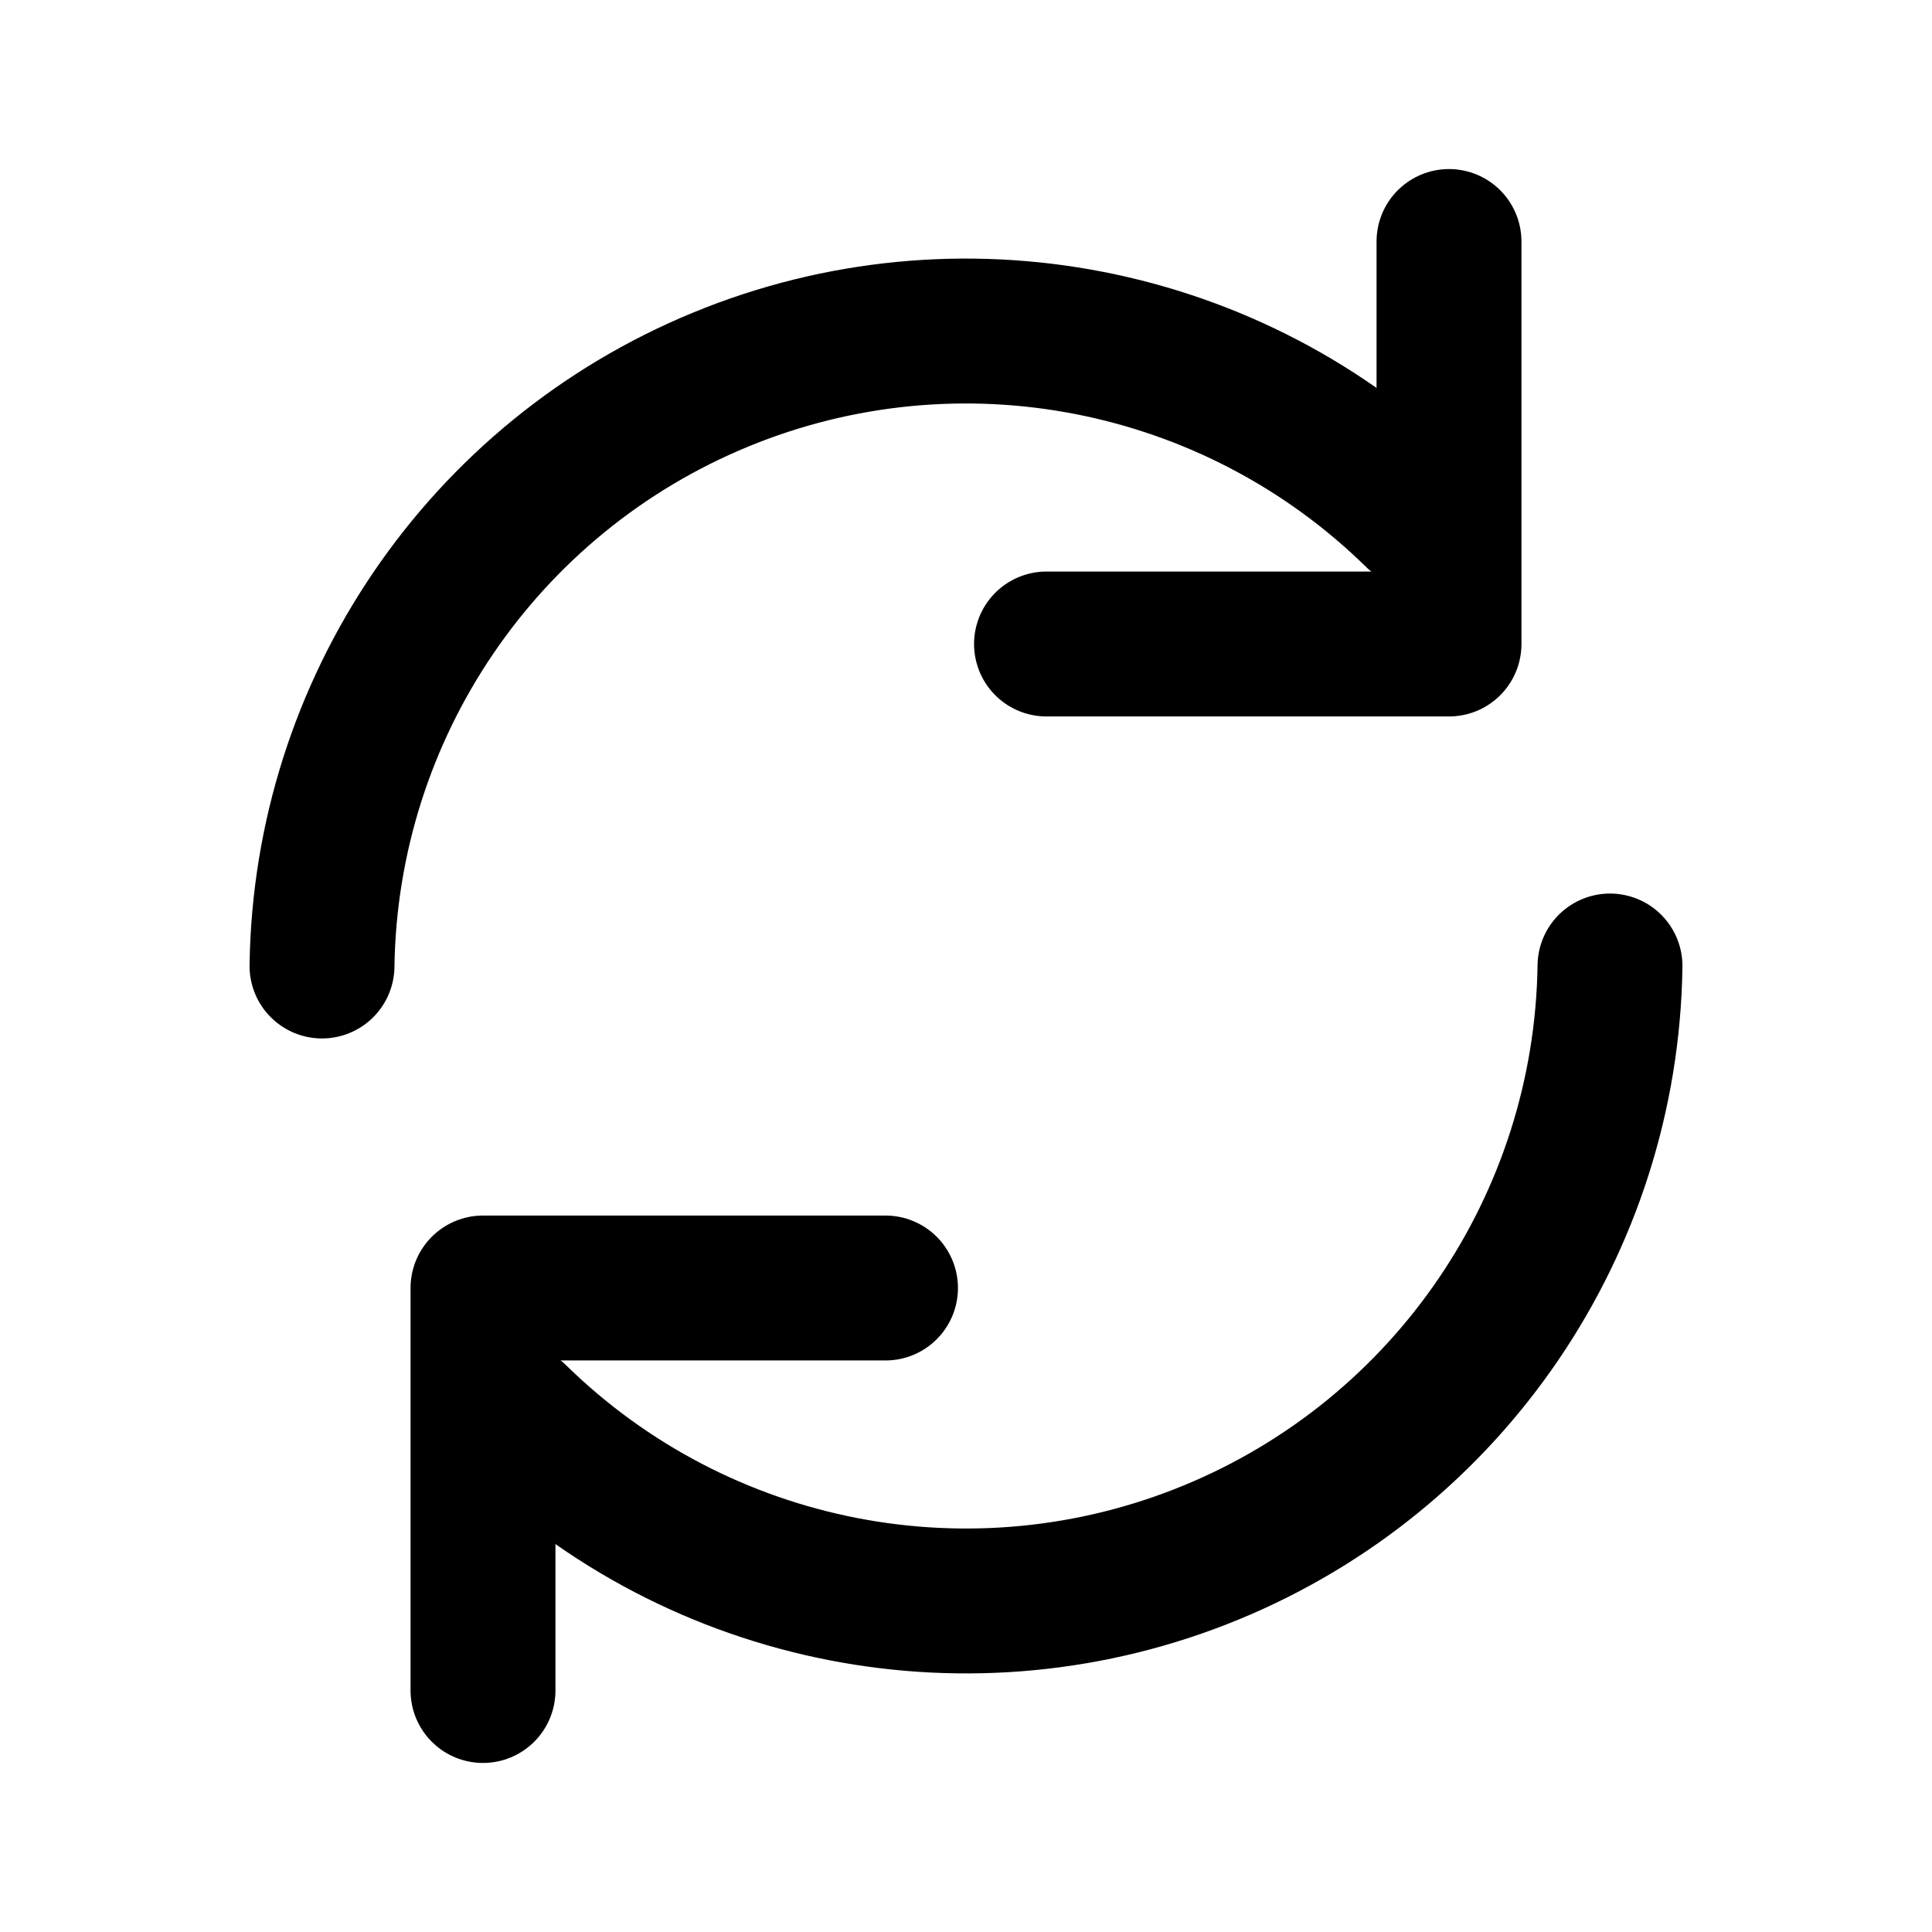
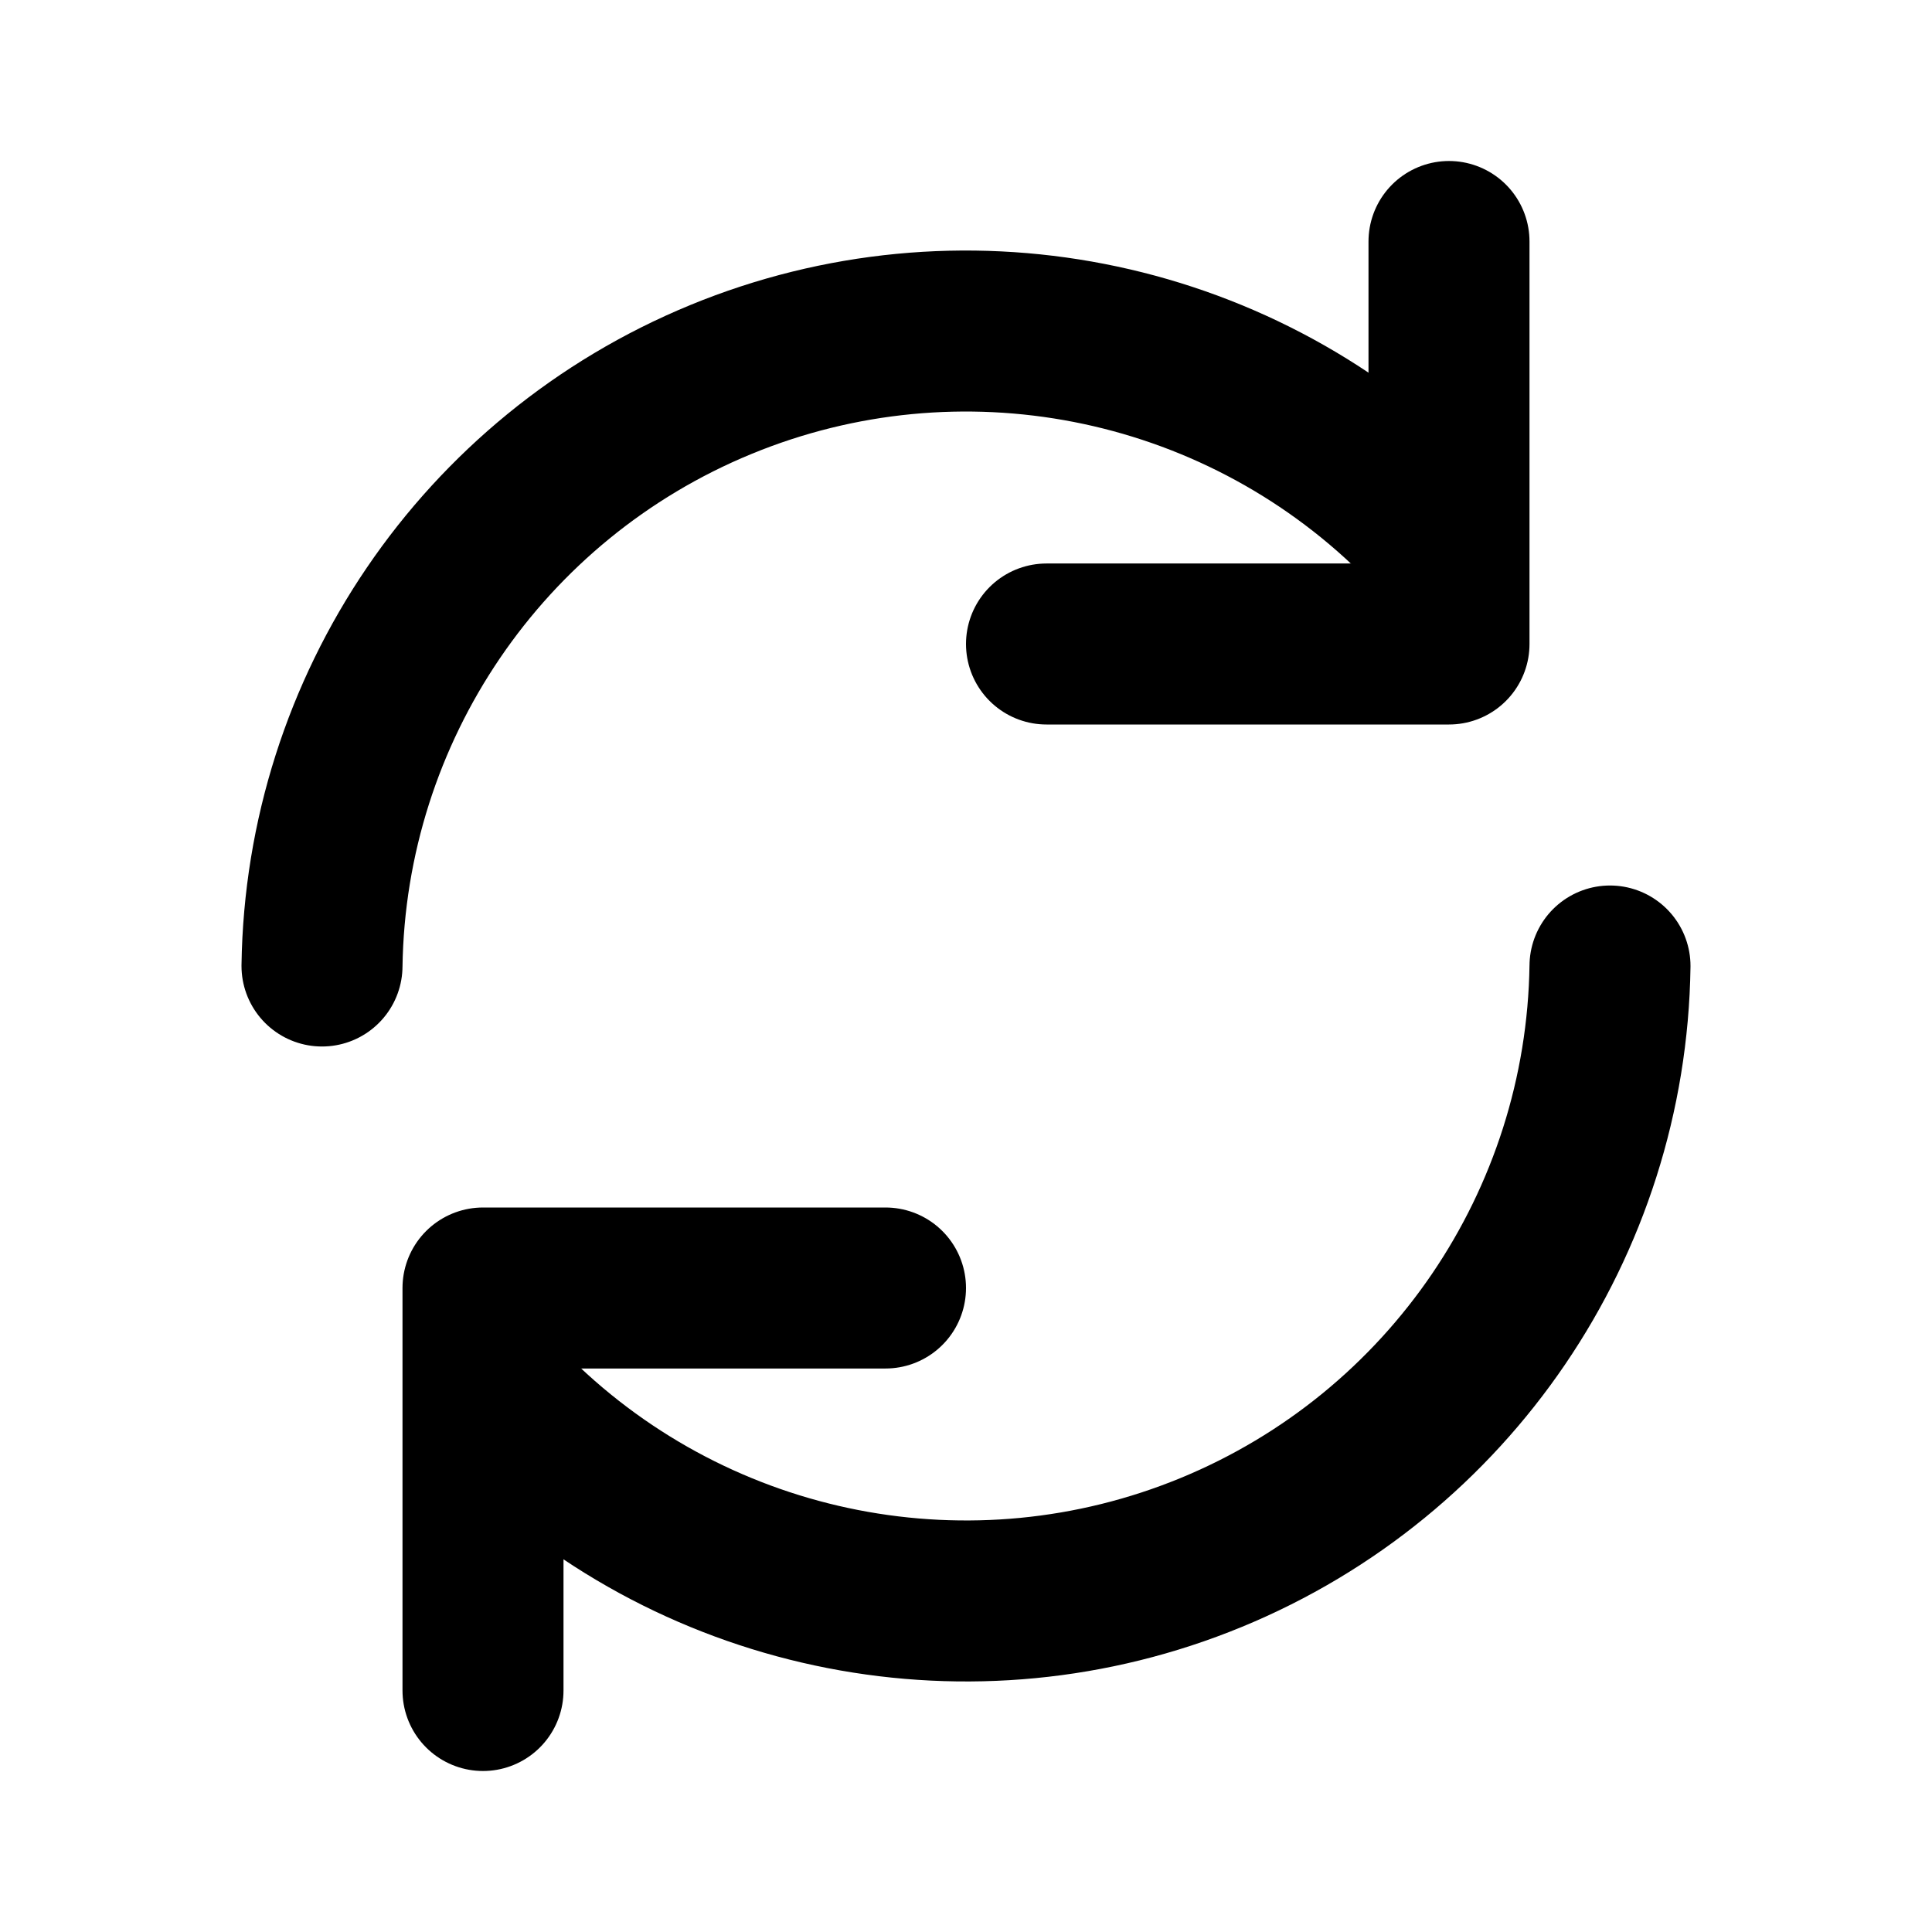
- <svg xmlns="http://www.w3.org/2000/svg" viewBox="0 0 24 24" fill="none" stroke="currentColor" stroke-width="1.8" stroke-linecap="round" stroke-linejoin="round">
+ <svg xmlns="http://www.w3.org/2000/svg" viewBox="0 0 24 24" fill="none" stroke="currentColor" stroke-width="2" stroke-linecap="round" stroke-linejoin="round">
  <path d="M4 12a8 8 0 0 1 13.6-5.6" />
  <path d="M18 3v5h-5" />
  <path d="M20 12a8 8 0 0 1-13.6 5.6" />
  <path d="M6 21v-5h5" />
</svg>
